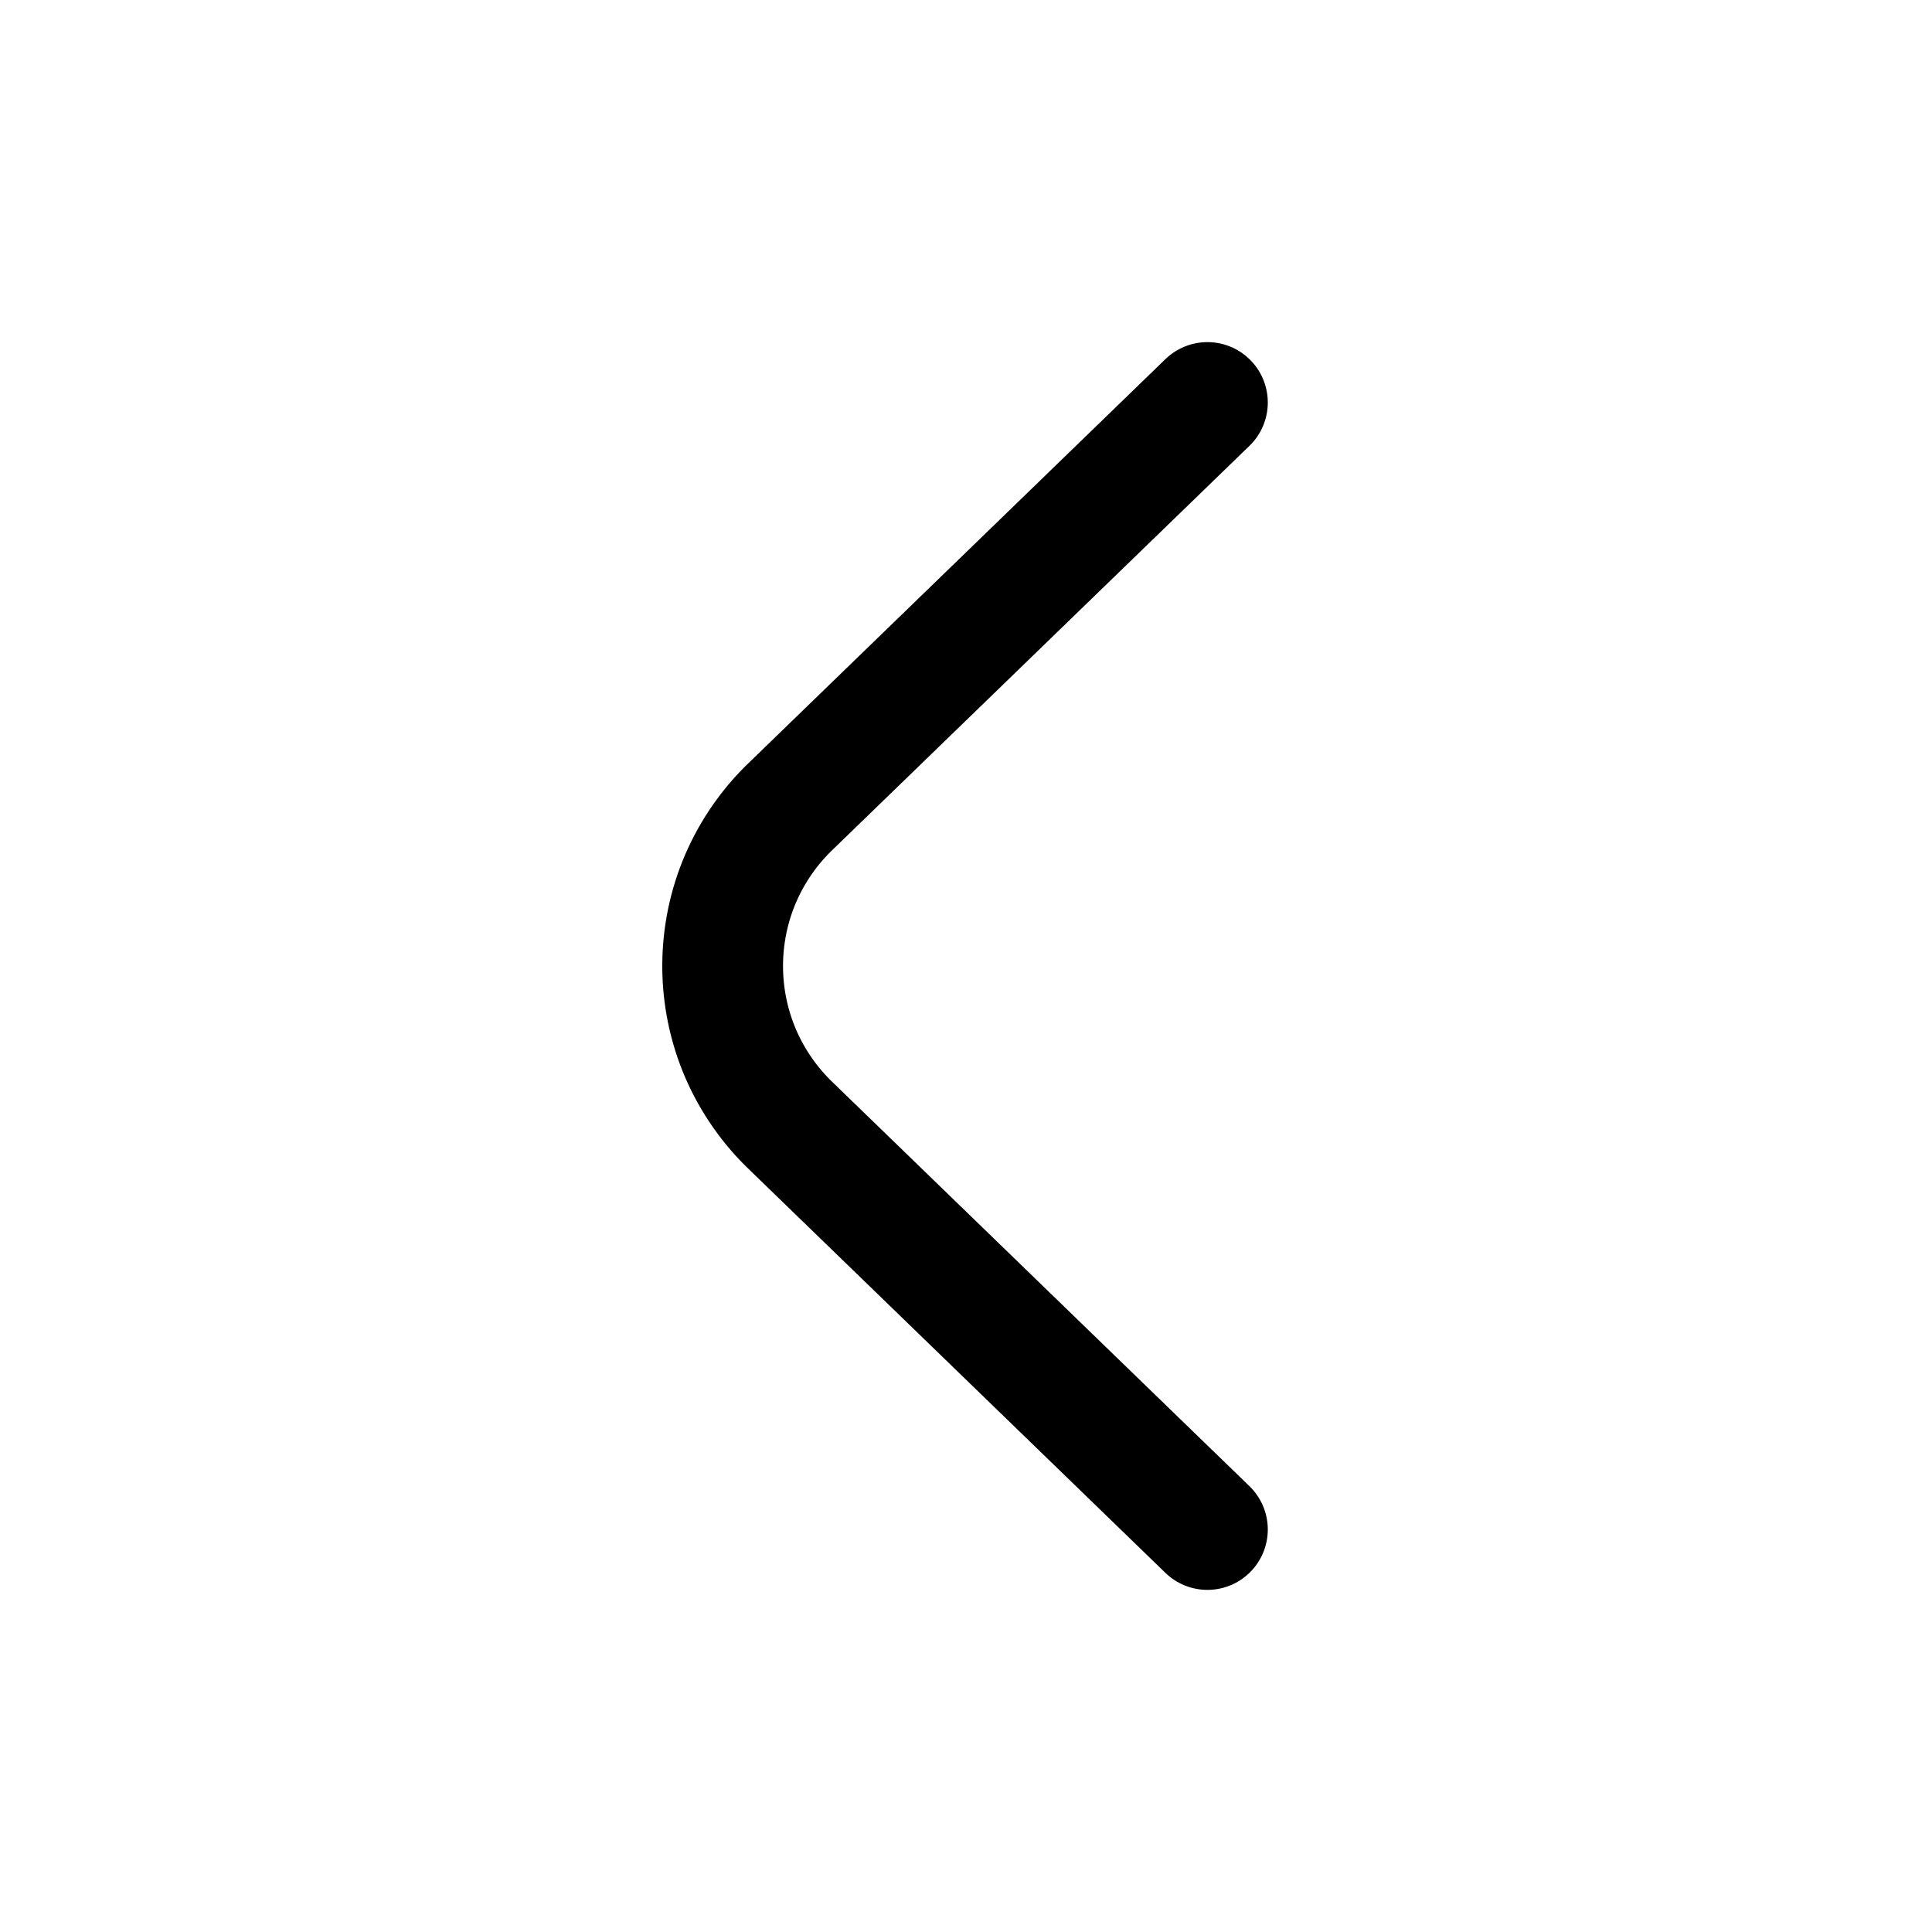
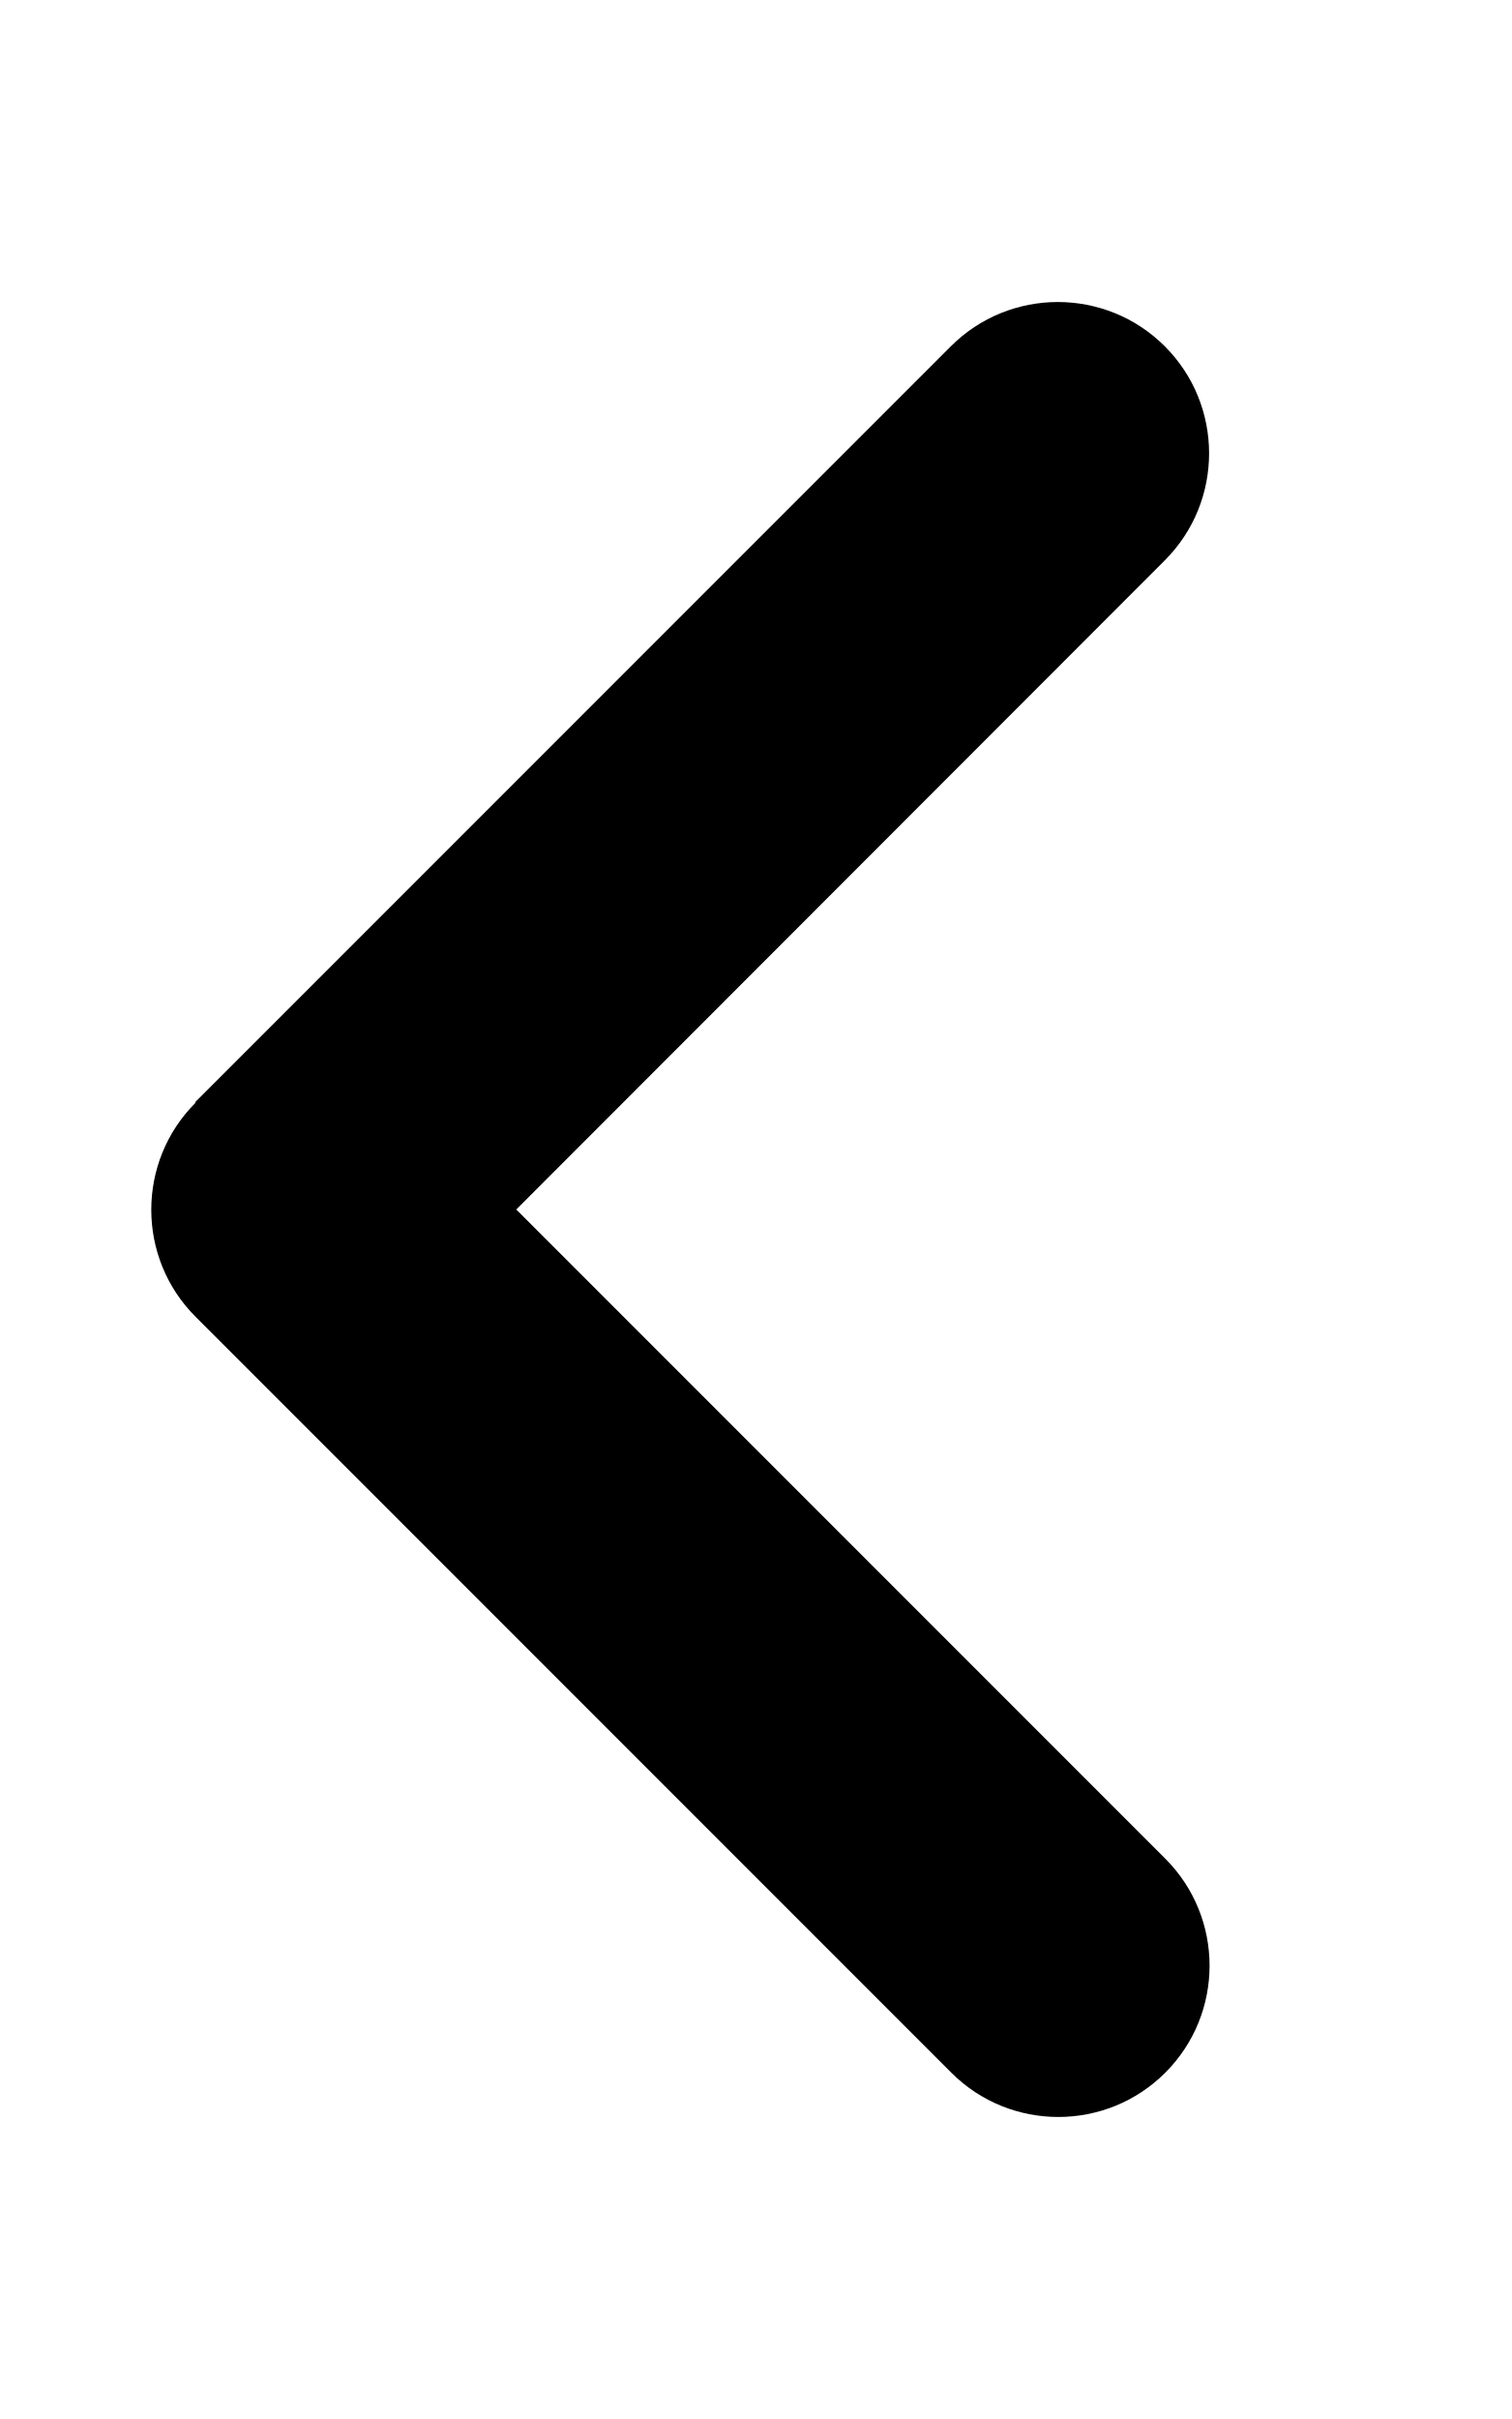
- <svg xmlns="http://www.w3.org/2000/svg" width="800px" height="800px" viewBox="0 0 24 24" fill="none">
-   <path d="M14.999 19L9.839 14C9.567 13.743 9.35 13.433 9.201 13.089C9.053 12.745 8.977 12.374 8.977 12C8.977 11.626 9.053 11.255 9.201 10.911C9.35 10.567 9.567 10.257 9.839 10L14.999 5" stroke="#000000" stroke-width="1.5" stroke-linecap="round" stroke-linejoin="round" />
+ <svg xmlns="http://www.w3.org/2000/svg" viewBox="0 0 320 512">
+   <path d="M41.4 233.4c-12.5 12.5-12.5 32.8 0 45.3l160 160c12.5 12.5 32.8 12.5 45.3 0s12.5-32.8 0-45.3L109.3 256 246.6 118.6c12.5-12.5 12.5-32.8 0-45.3s-32.8-12.5-45.3 0l-160 160z" />
</svg>
